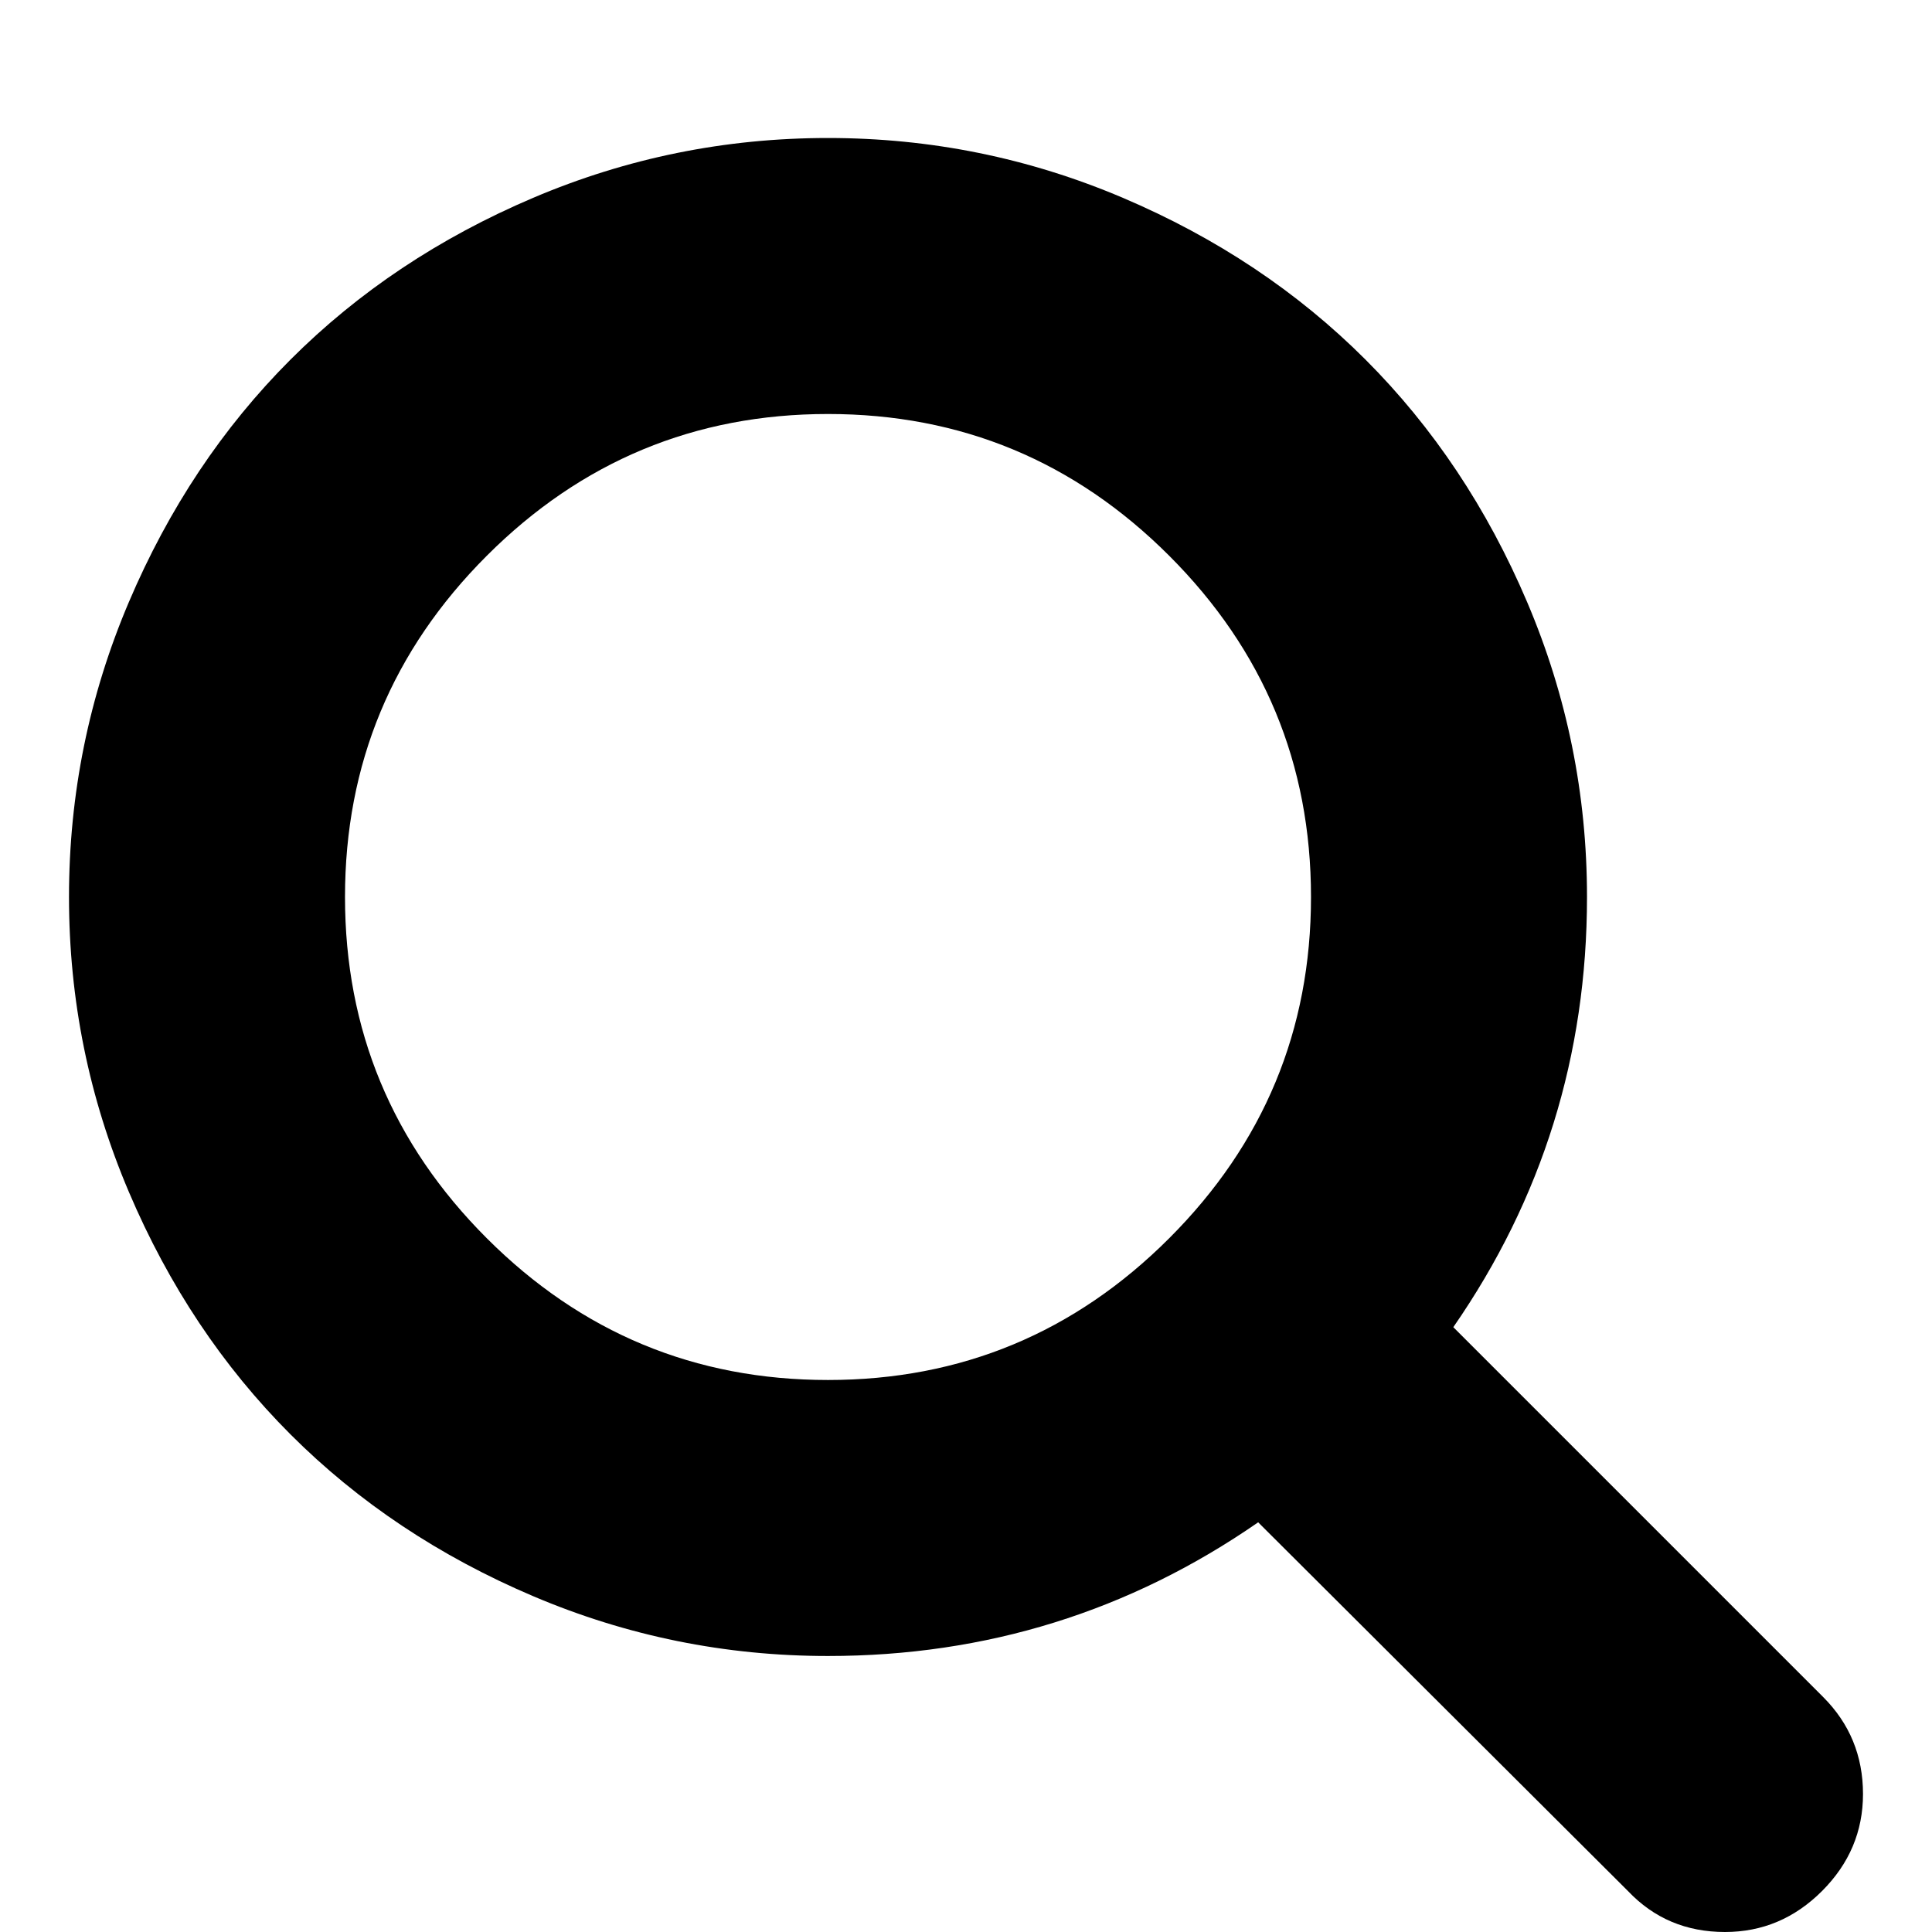
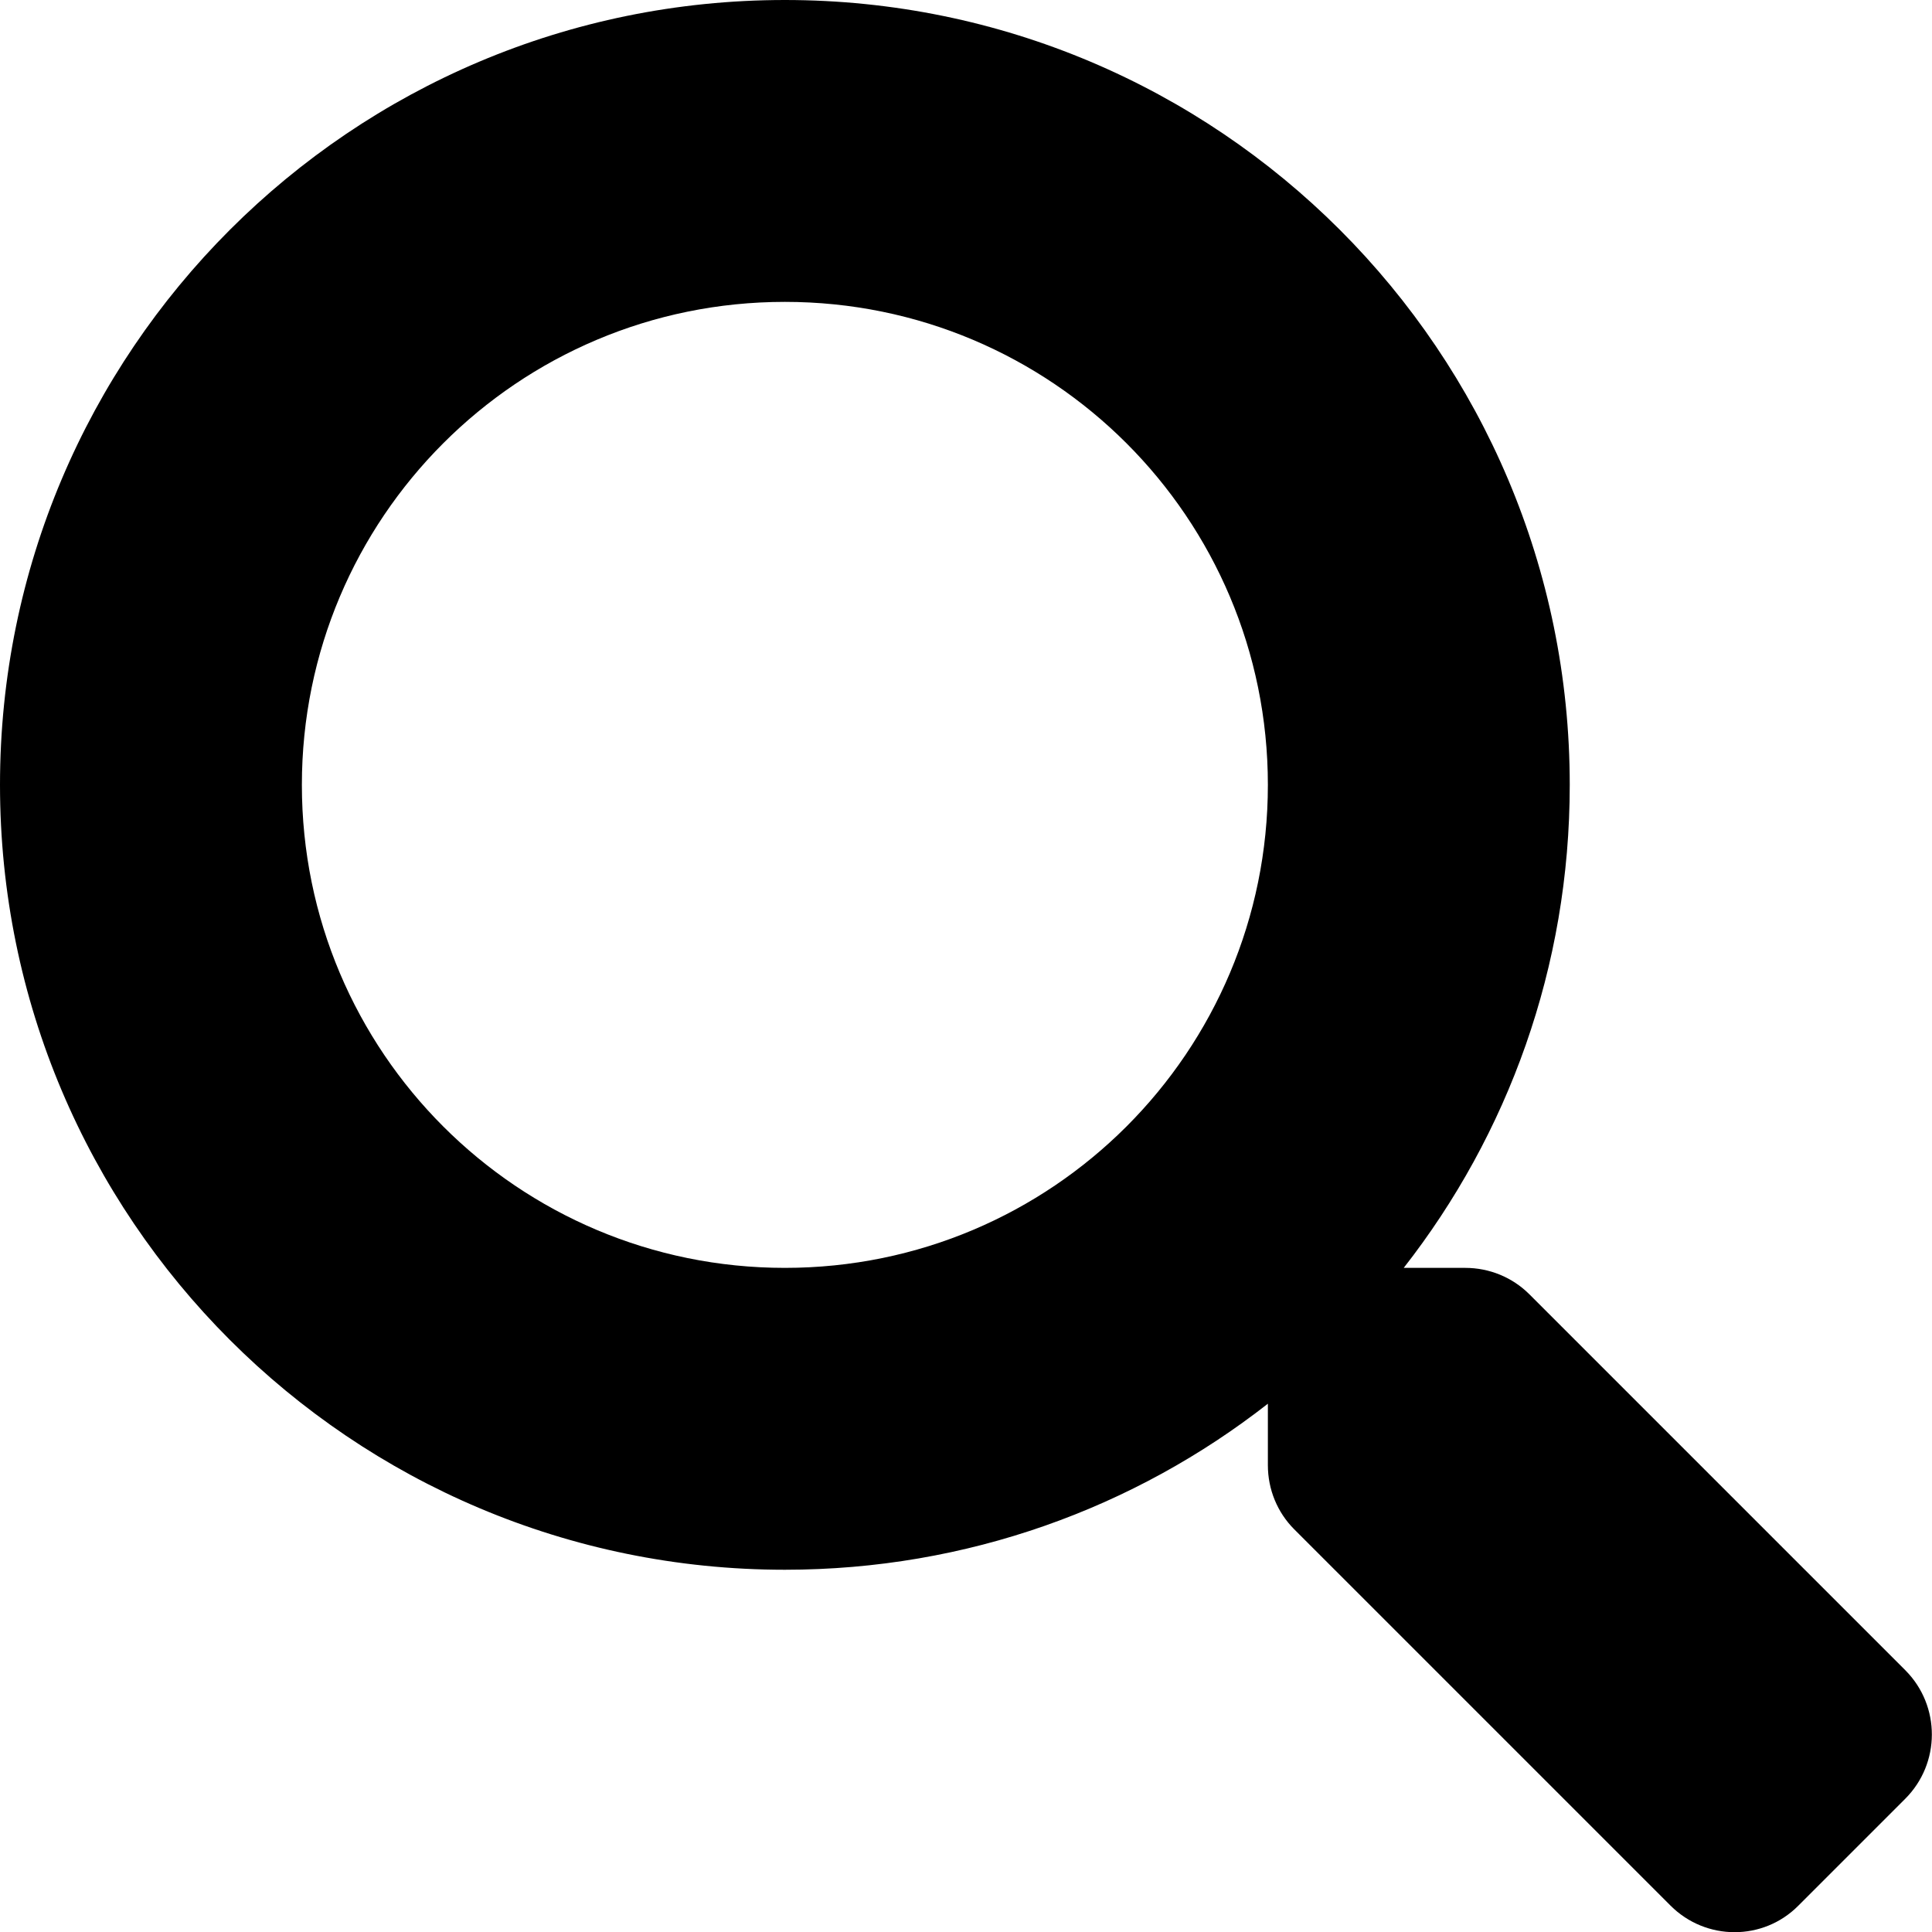
- <svg xmlns="http://www.w3.org/2000/svg" width="1792" height="1792" viewBox="0 0 1792 1792">
-   <path d="M1216 832q0-185-131.5-316.5t-316.5-131.5-316.5 131.5-131.5 316.5 131.5 316.5 316.5 131.5 316.5-131.5 131.5-316.5zm512 832q0 52-38 90t-90 38q-54 0-90-38l-343-342q-179 124-399 124-143 0-273.5-55.5t-225-150-150-225-55.5-273.5 55.5-273.5 150-225 225-150 273.5-55.5 273.5 55.5 225 150 150 225 55.5 273.5q0 220-124 399l343 343q37 37 37 90z" />
+ <svg xmlns="http://www.w3.org/2000/svg" viewBox="0 0 512 512">
+   <path d="M505 442.7L405.3 343c-4.5-4.5-10.6-7-17-7H372c27.6-35.3 44-79.7 44-128C416 93.1 322.9 0 208 0S0 93.1 0 208s93.1 208 208 208c48.3 0 92.7-16.4 128-44v16.3c0 6.4 2.5 12.5 7 17l99.7 99.7c9.4 9.4 24.6 9.4 33.9 0l28.3-28.3c9.4-9.4 9.4-24.6.1-34zM208 336c-70.7 0-128-57.2-128-128 0-70.7 57.2-128 128-128 70.7 0 128 57.2 128 128 0 70.7-57.2 128-128 128z" />
</svg>
